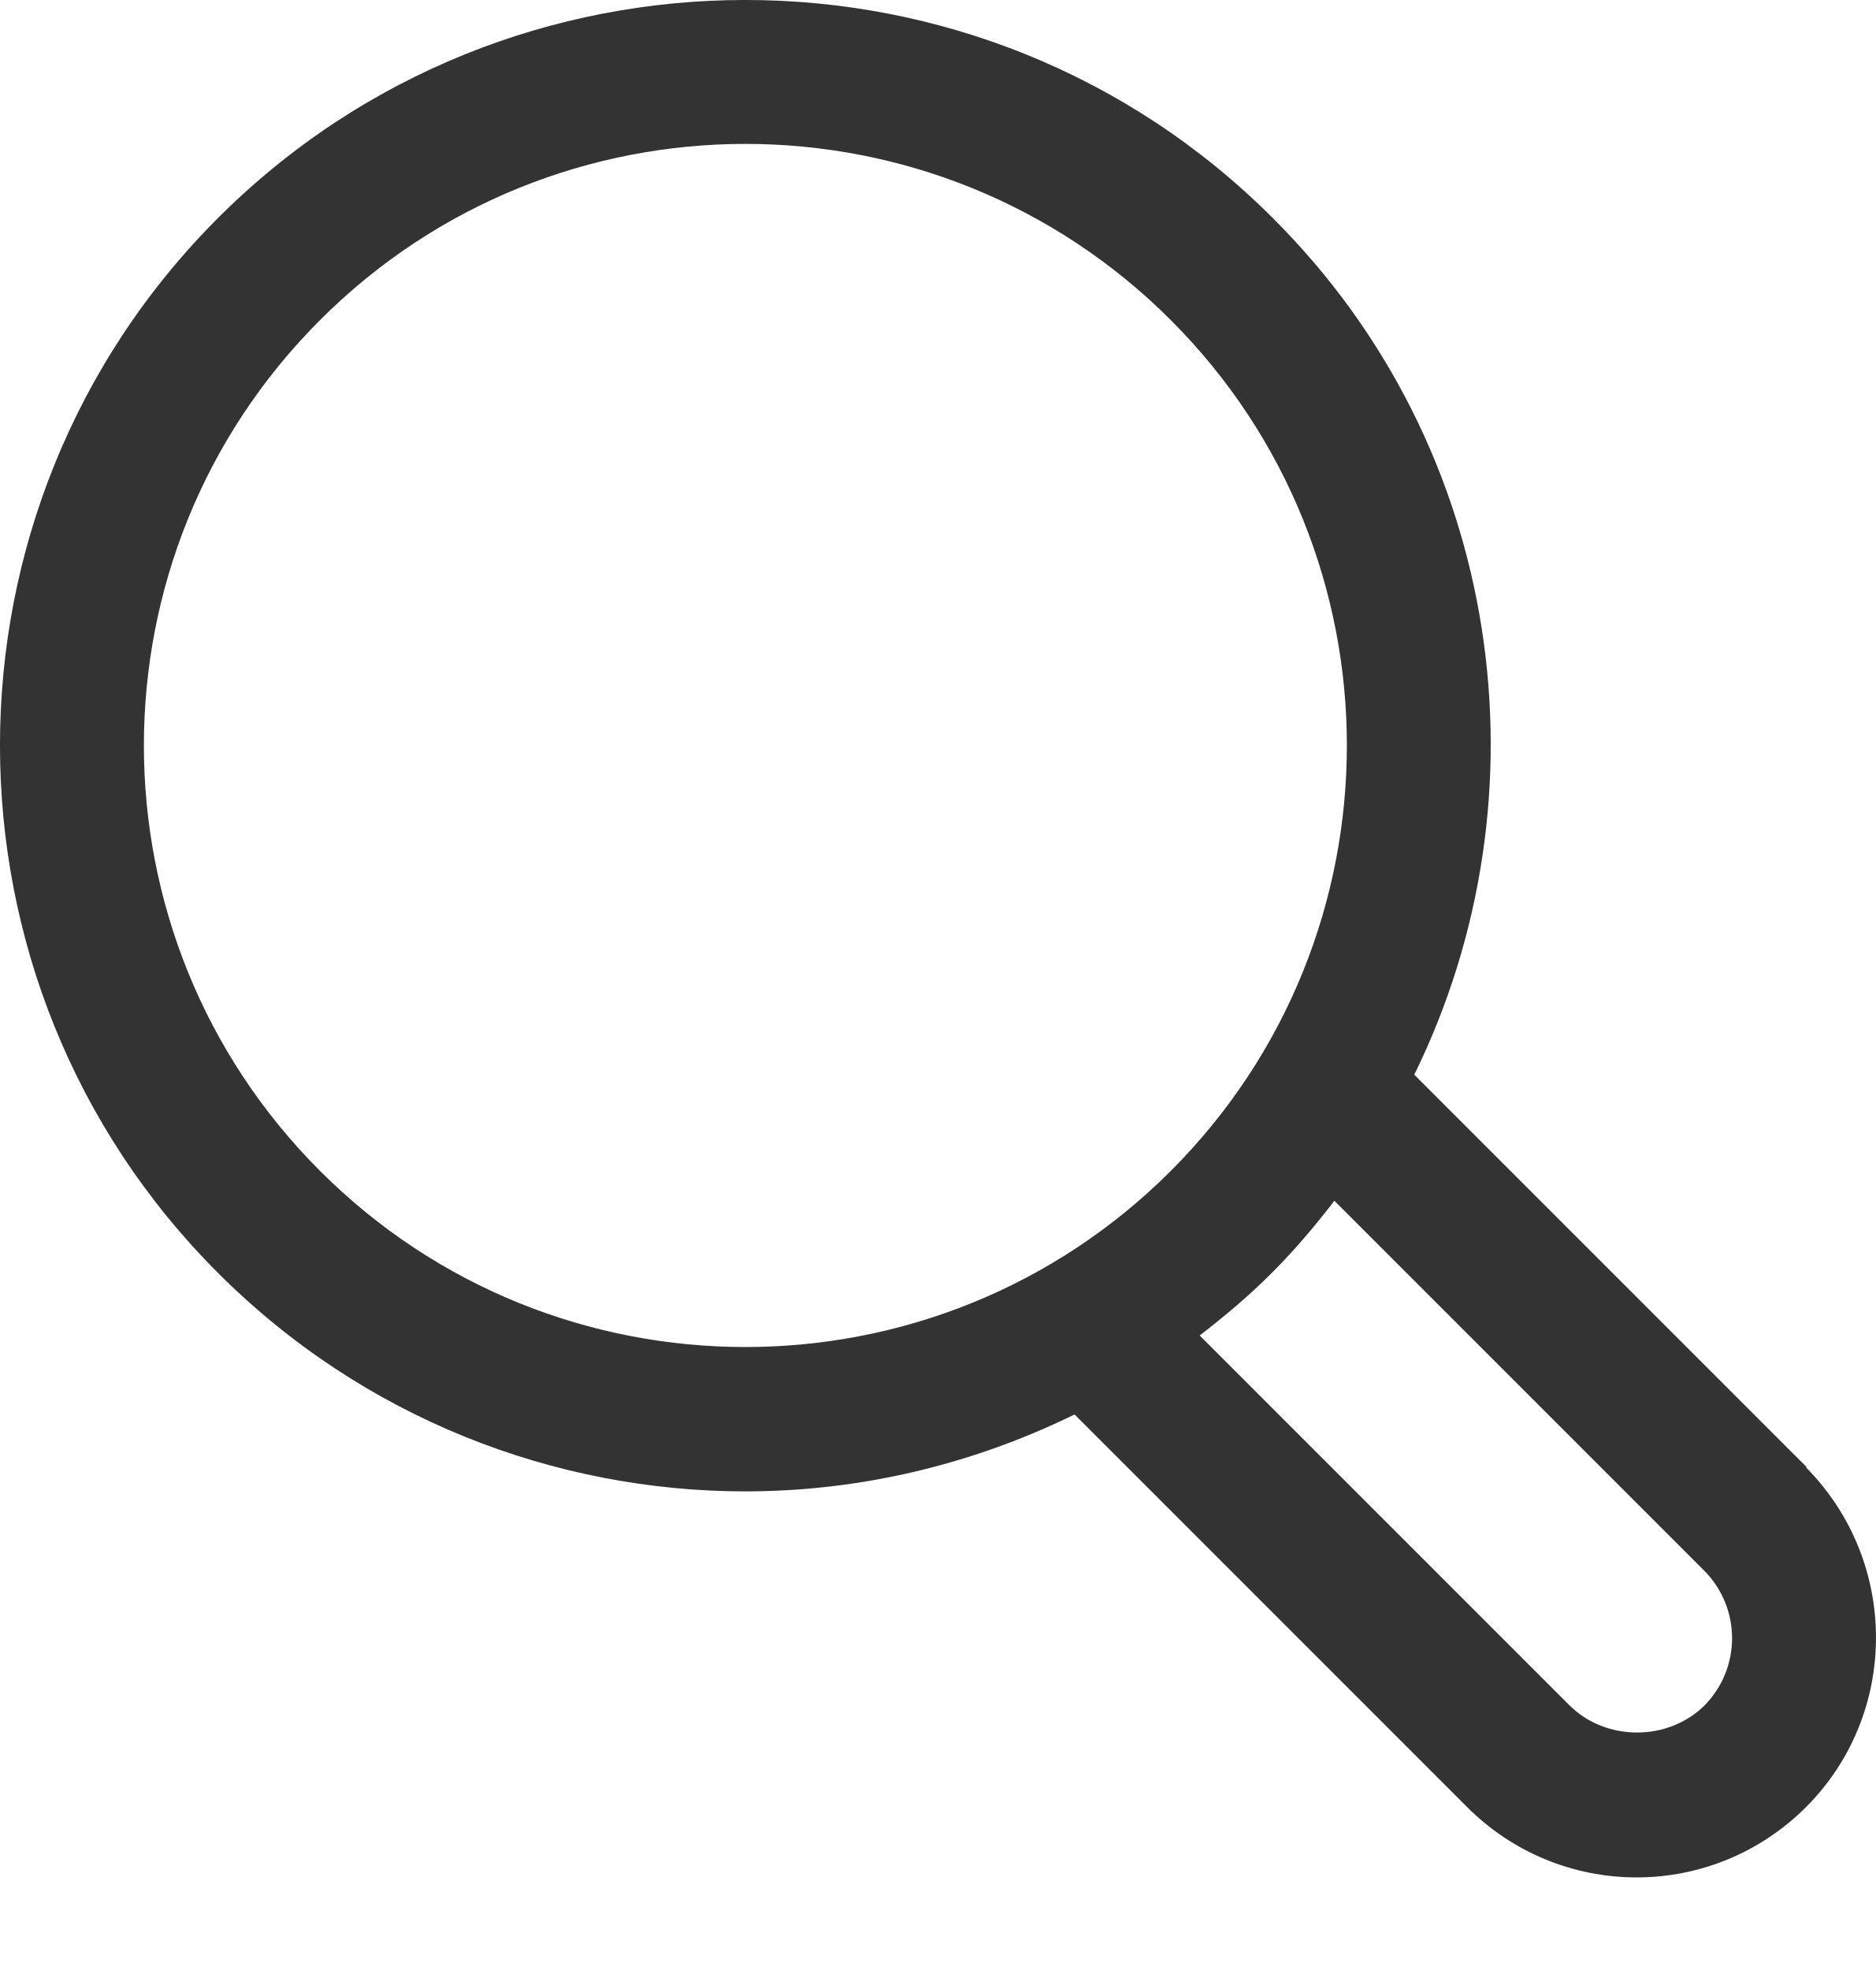
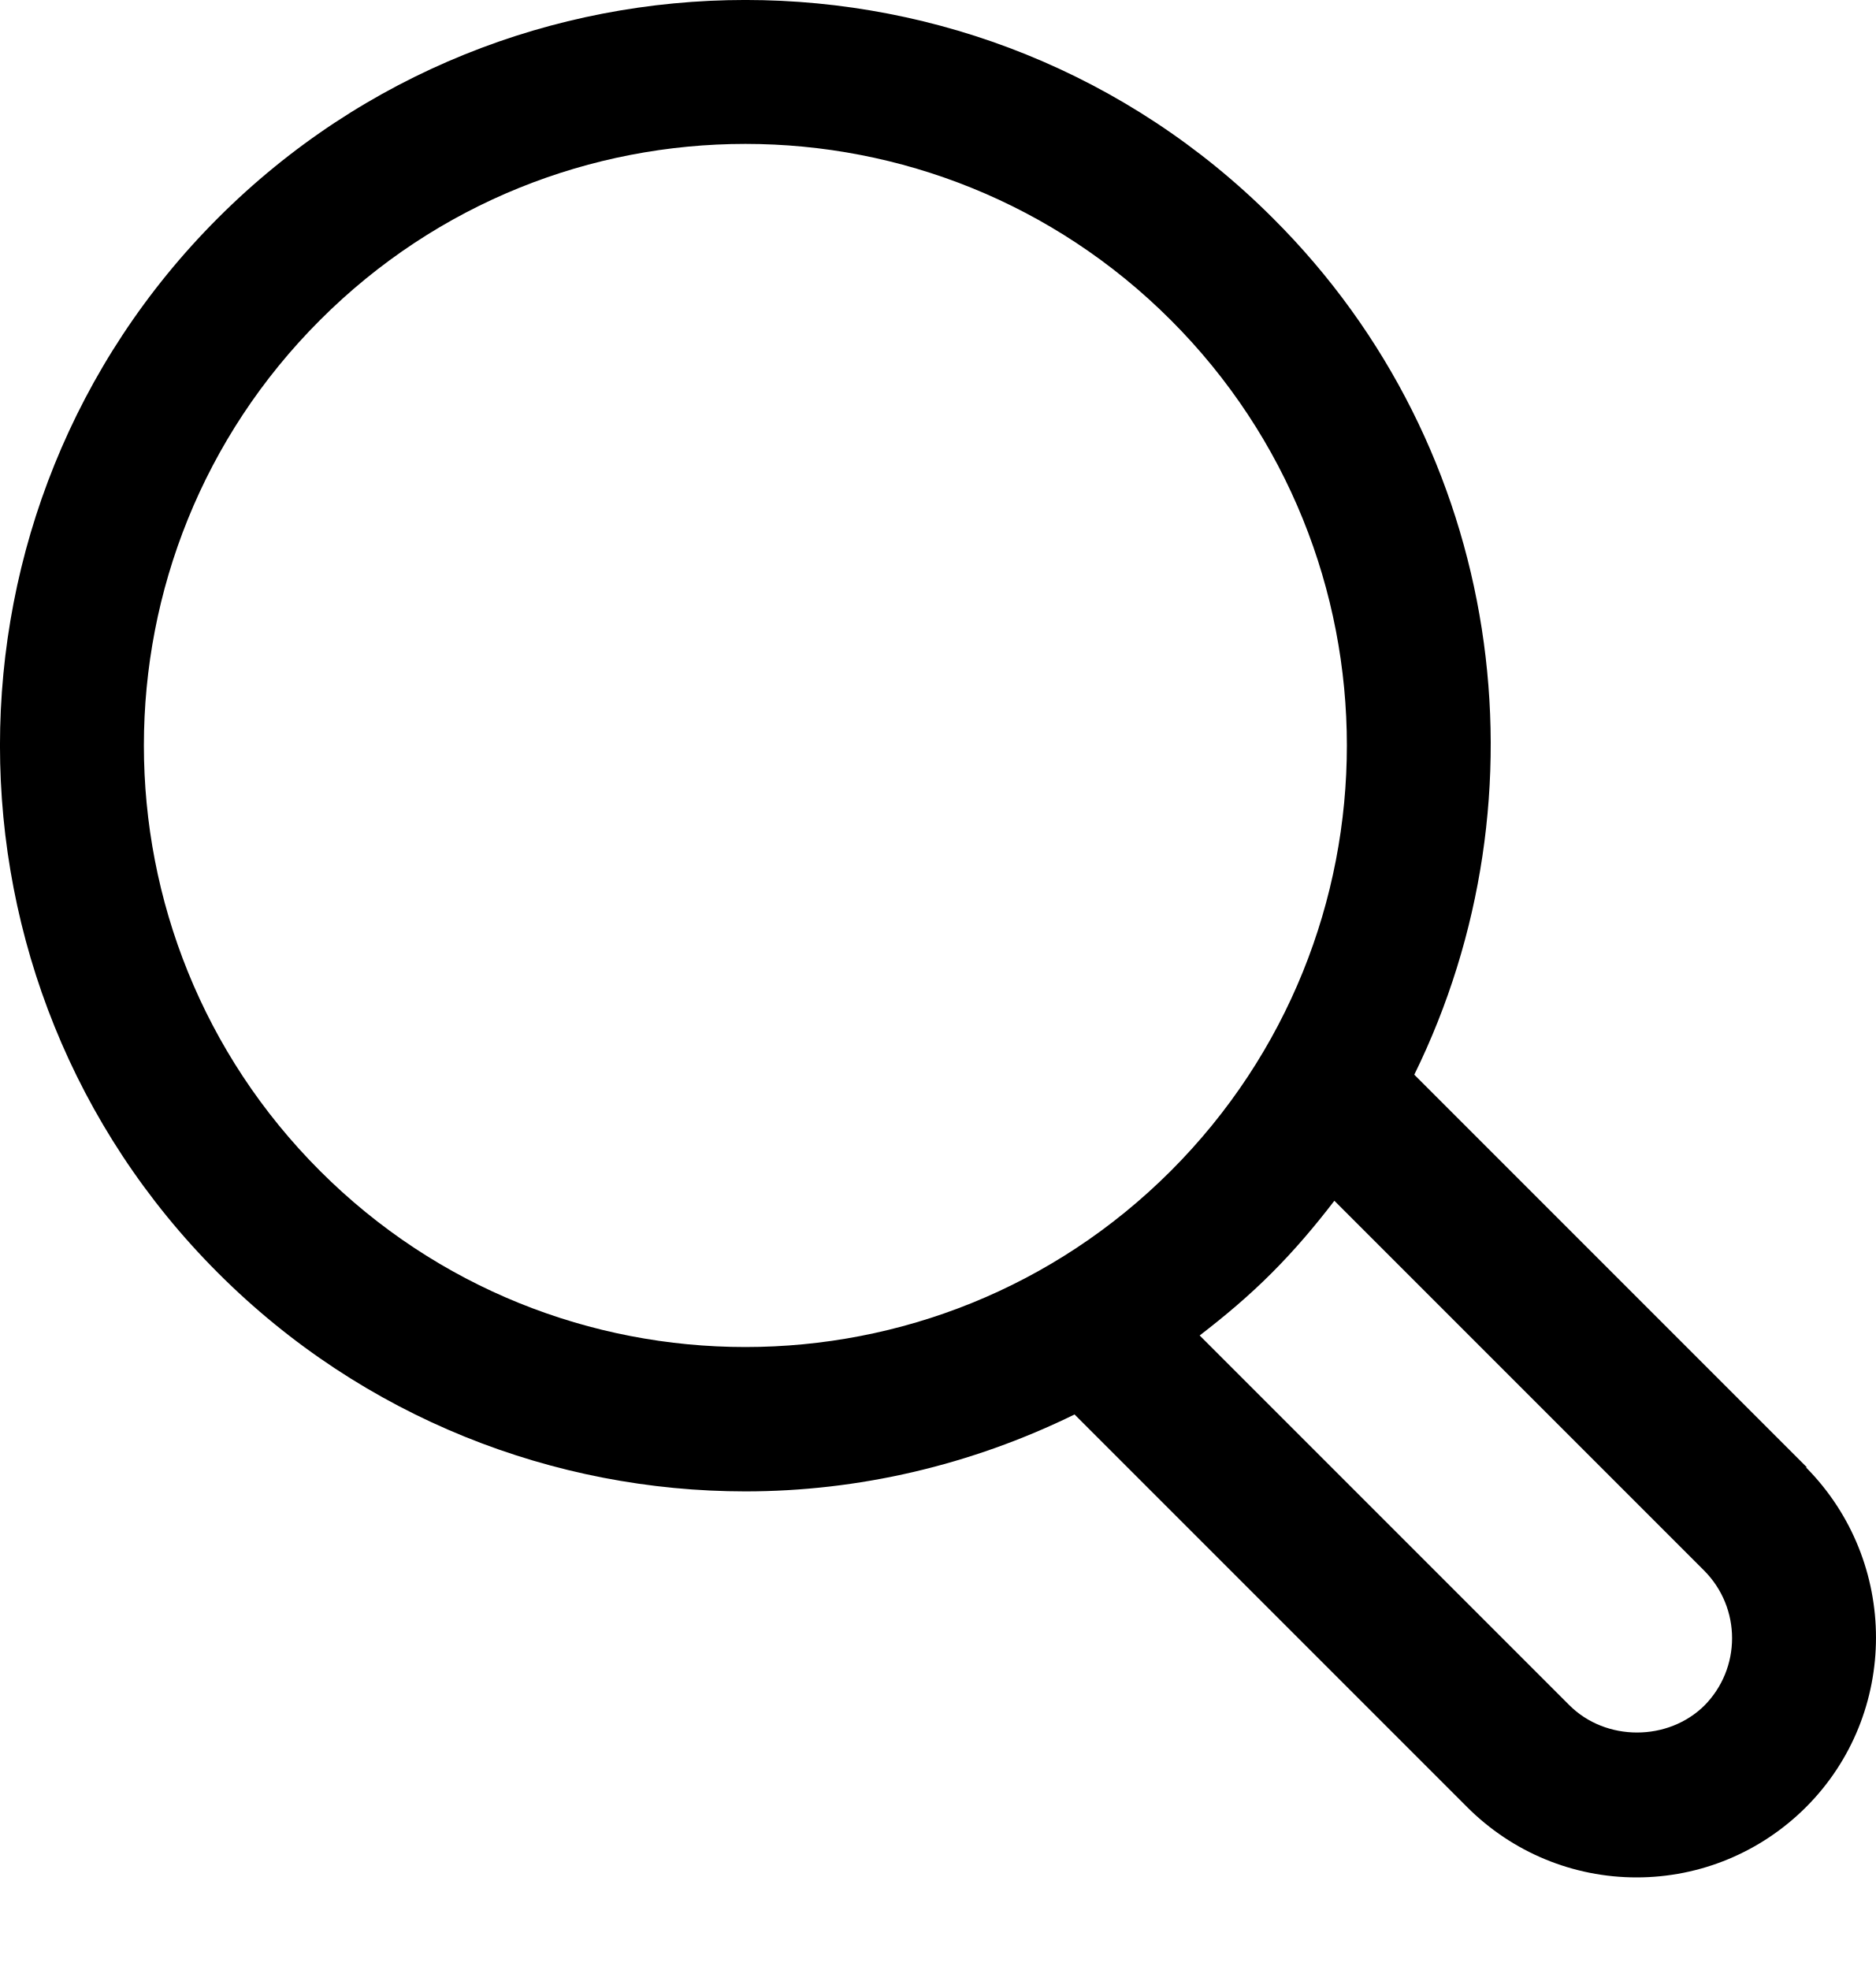
<svg xmlns="http://www.w3.org/2000/svg" width="20" height="21" viewBox="0 0 20 21" fill="none">
-   <path d="M19.264 15.642L15.078 11.456C16.535 8.49 16.042 4.786 13.569 2.324C10.471 -0.775 5.423 -0.775 2.324 2.324C-0.775 5.423 -0.775 10.471 2.324 13.569C3.873 15.119 5.915 15.898 7.947 15.898C9.147 15.898 10.348 15.621 11.456 15.078L15.642 19.264C16.124 19.746 16.771 20.013 17.448 20.013C18.125 20.013 18.771 19.746 19.254 19.264C20.249 18.269 20.249 16.647 19.254 15.642H19.264ZM3.412 12.482C0.908 9.978 0.908 5.915 3.412 3.412C4.663 2.16 6.305 1.534 7.947 1.534C9.588 1.534 11.23 2.16 12.482 3.412C14.985 5.915 14.985 9.978 12.482 12.482C9.978 14.985 5.915 14.985 3.412 12.482ZM18.176 18.176C17.786 18.566 17.119 18.566 16.73 18.176L12.79 14.236C13.056 14.031 13.313 13.816 13.559 13.569C13.805 13.323 14.021 13.067 14.226 12.8L18.166 16.74C18.566 17.14 18.566 17.786 18.166 18.186L18.176 18.176Z" fill="#333333" />
+   <path d="M19.264 15.642L15.078 11.456C16.535 8.49 16.042 4.786 13.569 2.324C10.471 -0.775 5.423 -0.775 2.324 2.324C-0.775 5.423 -0.775 10.471 2.324 13.569C3.873 15.119 5.915 15.898 7.947 15.898C9.147 15.898 10.348 15.621 11.456 15.078L15.642 19.264C16.124 19.746 16.771 20.013 17.448 20.013C18.125 20.013 18.771 19.746 19.254 19.264C20.249 18.269 20.249 16.647 19.254 15.642H19.264ZM3.412 12.482C0.908 9.978 0.908 5.915 3.412 3.412C4.663 2.16 6.305 1.534 7.947 1.534C9.588 1.534 11.23 2.16 12.482 3.412C14.985 5.915 14.985 9.978 12.482 12.482C9.978 14.985 5.915 14.985 3.412 12.482ZM18.176 18.176C17.786 18.566 17.119 18.566 16.73 18.176L12.79 14.236C13.056 14.031 13.313 13.816 13.559 13.569C13.805 13.323 14.021 13.067 14.226 12.8L18.166 16.74C18.566 17.14 18.566 17.786 18.166 18.186L18.176 18.176Z" fill="currentColor" />
</svg>
